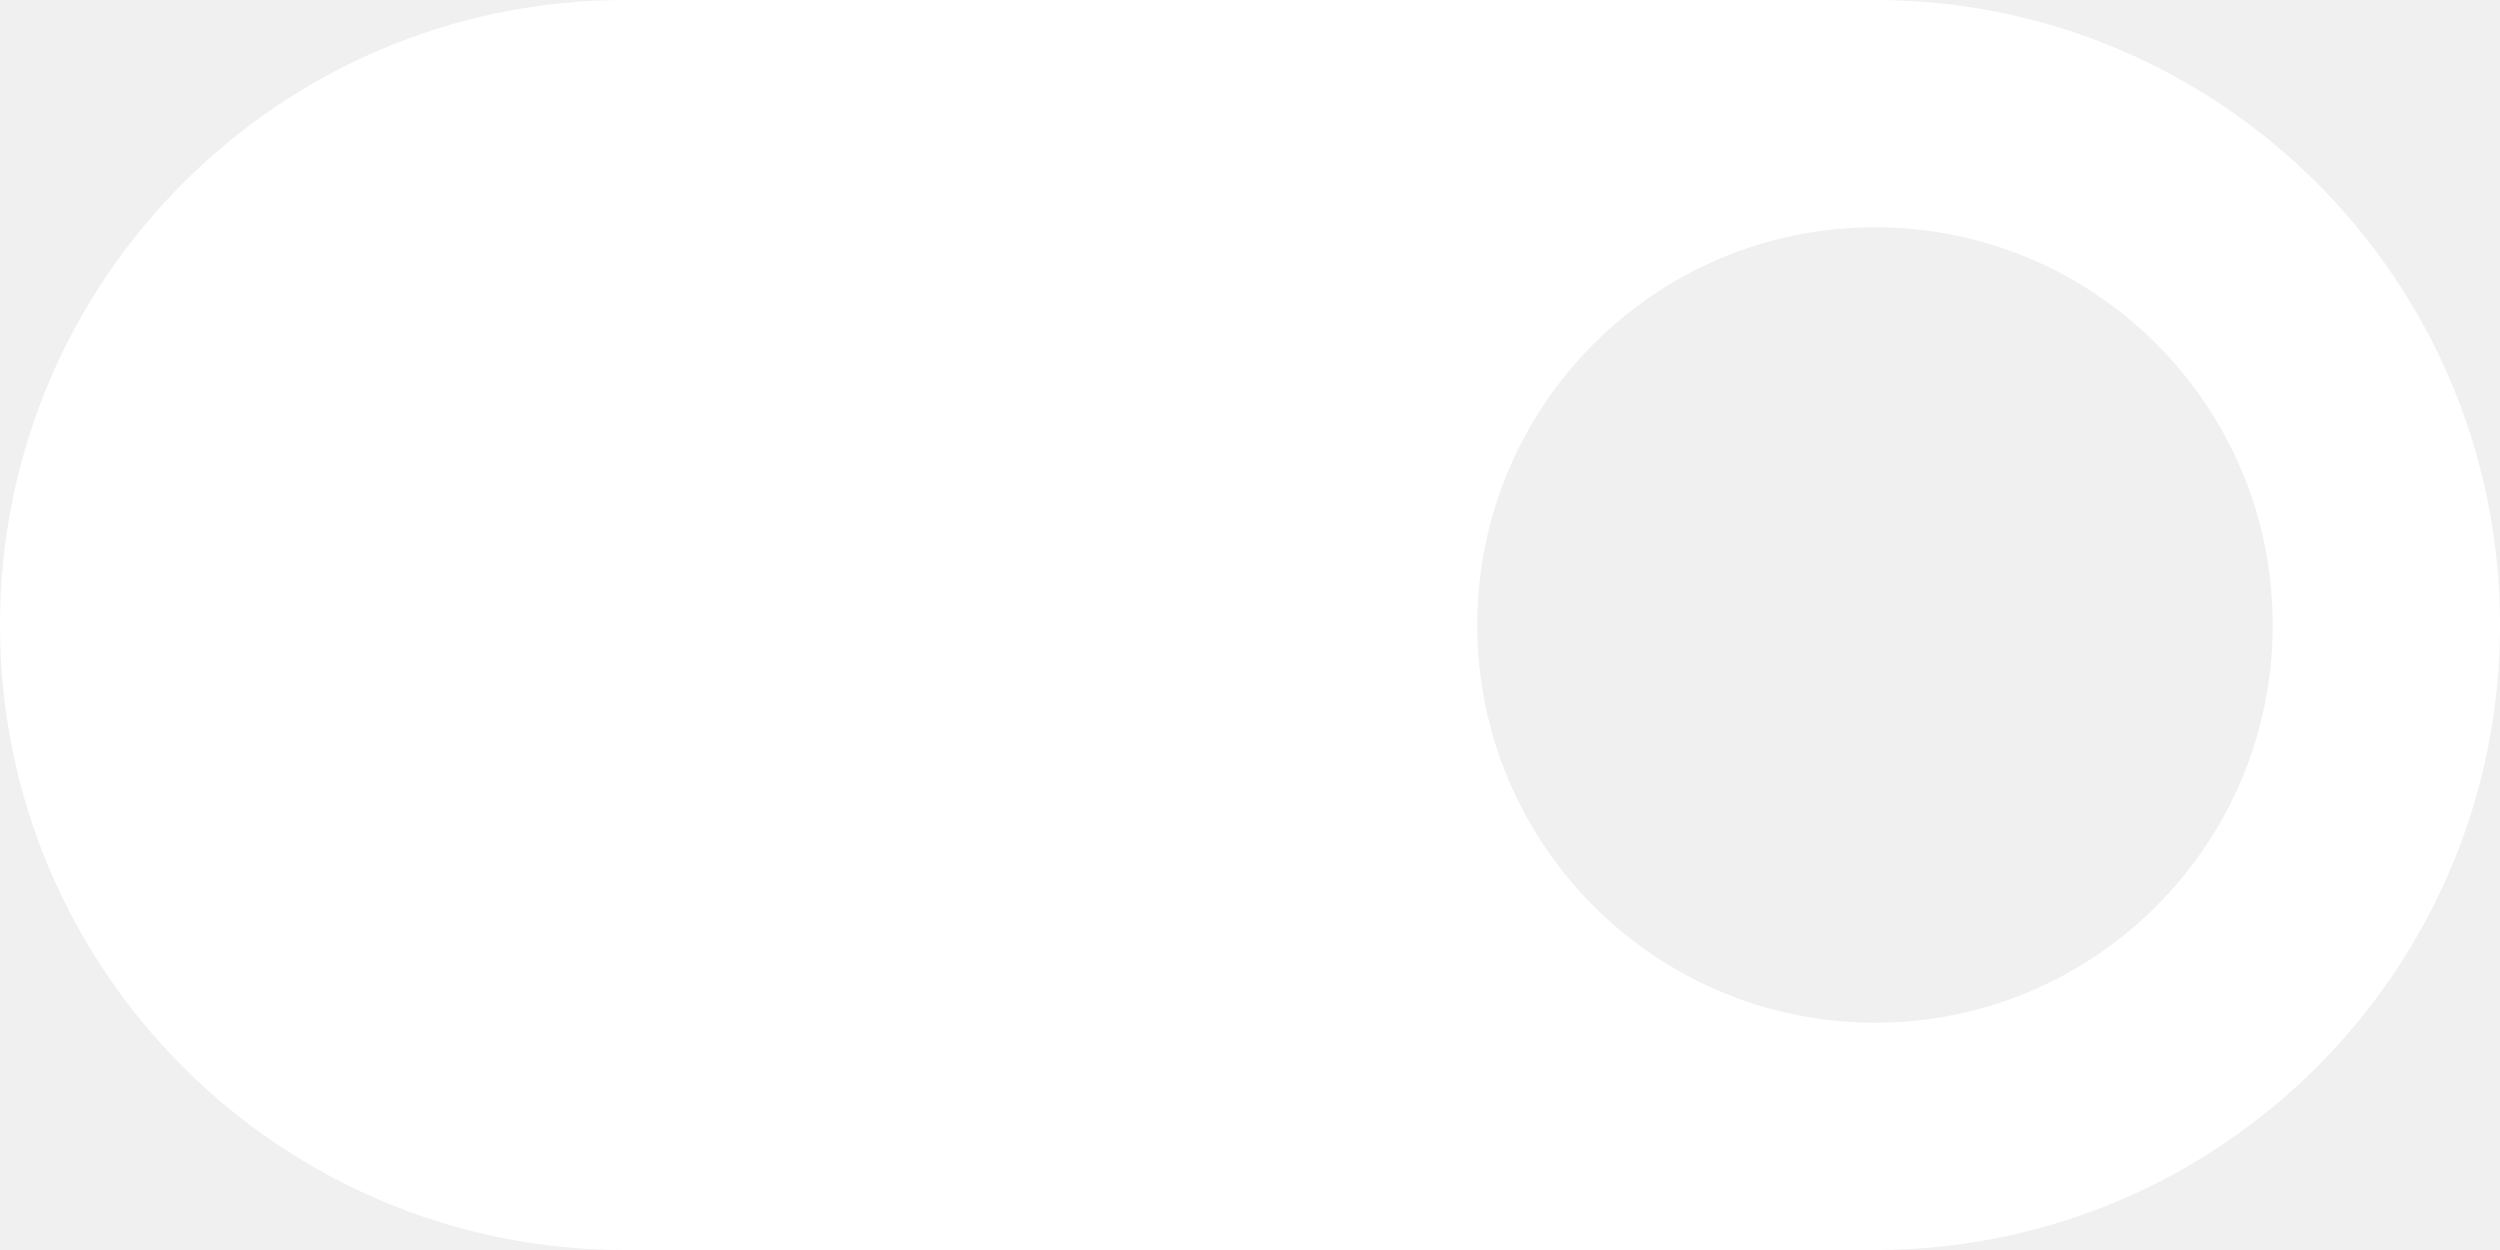
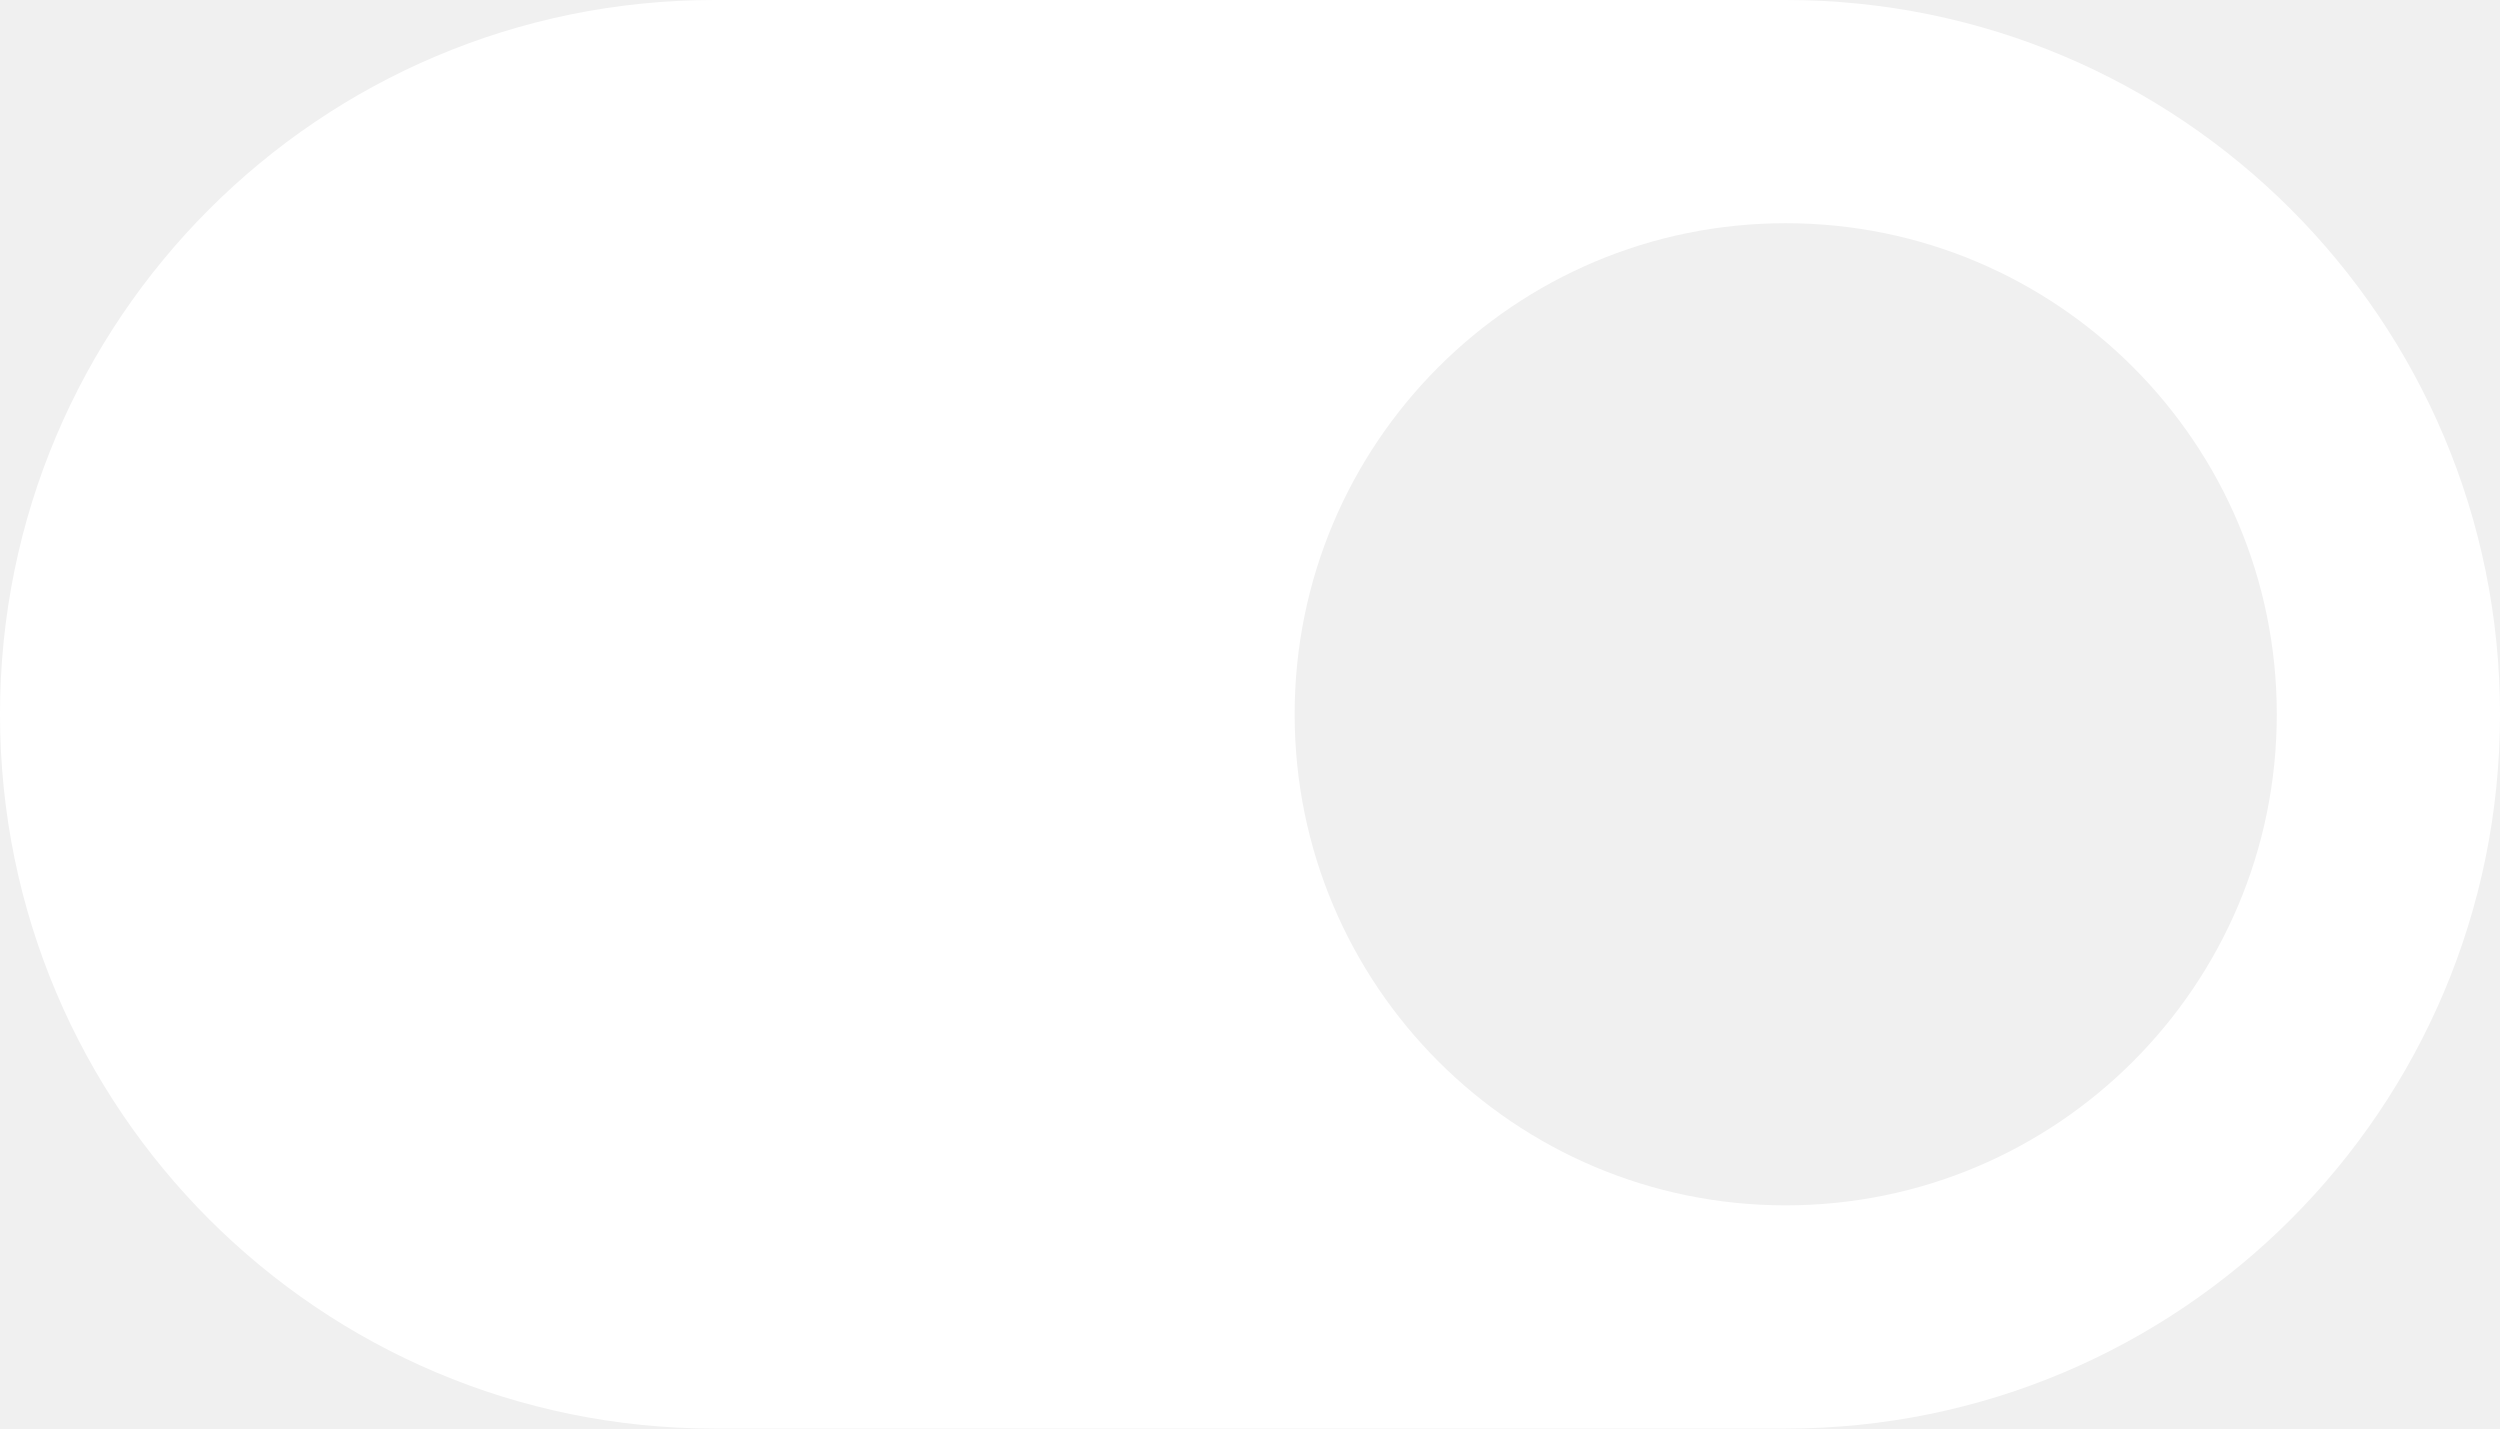
- <svg xmlns="http://www.w3.org/2000/svg" width="44" height="22" viewBox="0 0 44 22">
-   <path fill="#ffffff" fill-rule="evenodd" d="M11 0h22a11 11 0 0 1 0 22H11A11 11 0 0 1 11 0z M33 4a7 7 0 1 0 0 14a7 7 0 1 0 0-14z" />
+ <svg xmlns="http://www.w3.org/2000/svg" width="56" height="32" viewBox="0 0 56 32">
+   <path fill="#ffffff" fill-rule="evenodd" d="M16 0h24a16 16 0 0 1 0 32H16A16 16 0 0 1 16 0z M40 5a11 11 0 1 0 0 22a11 11 0 1 0 0-22z" />
</svg>
